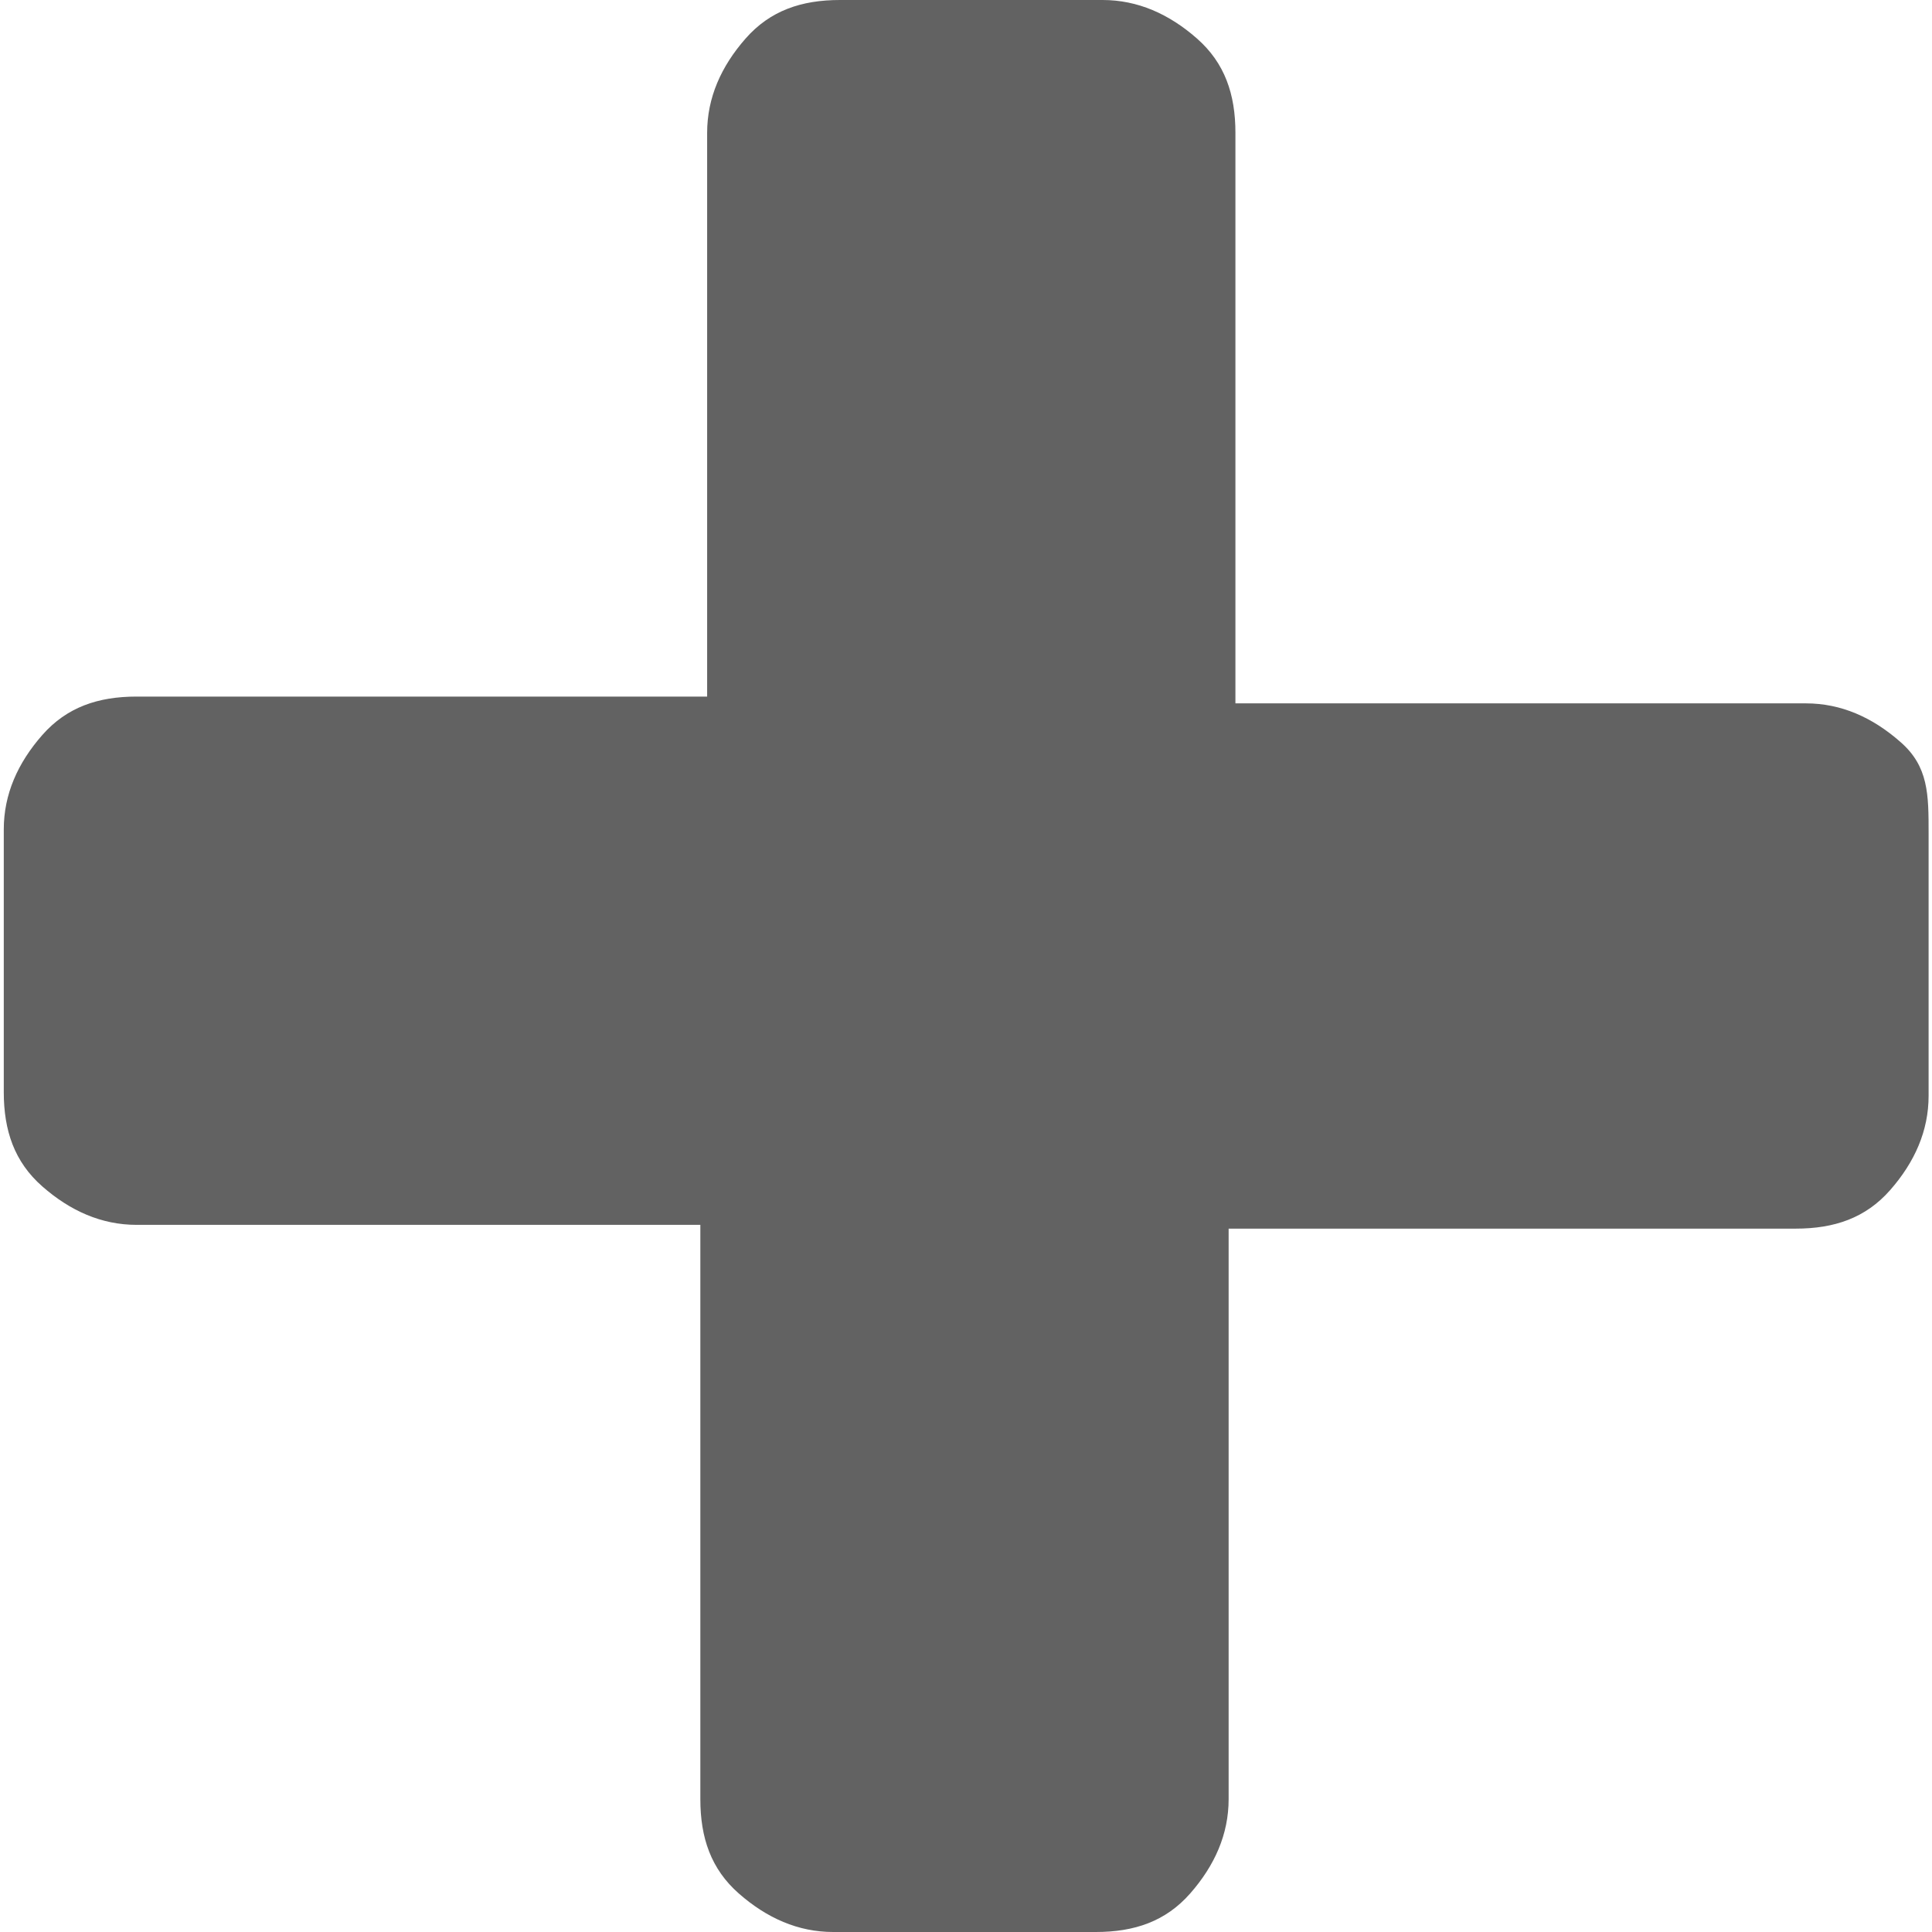
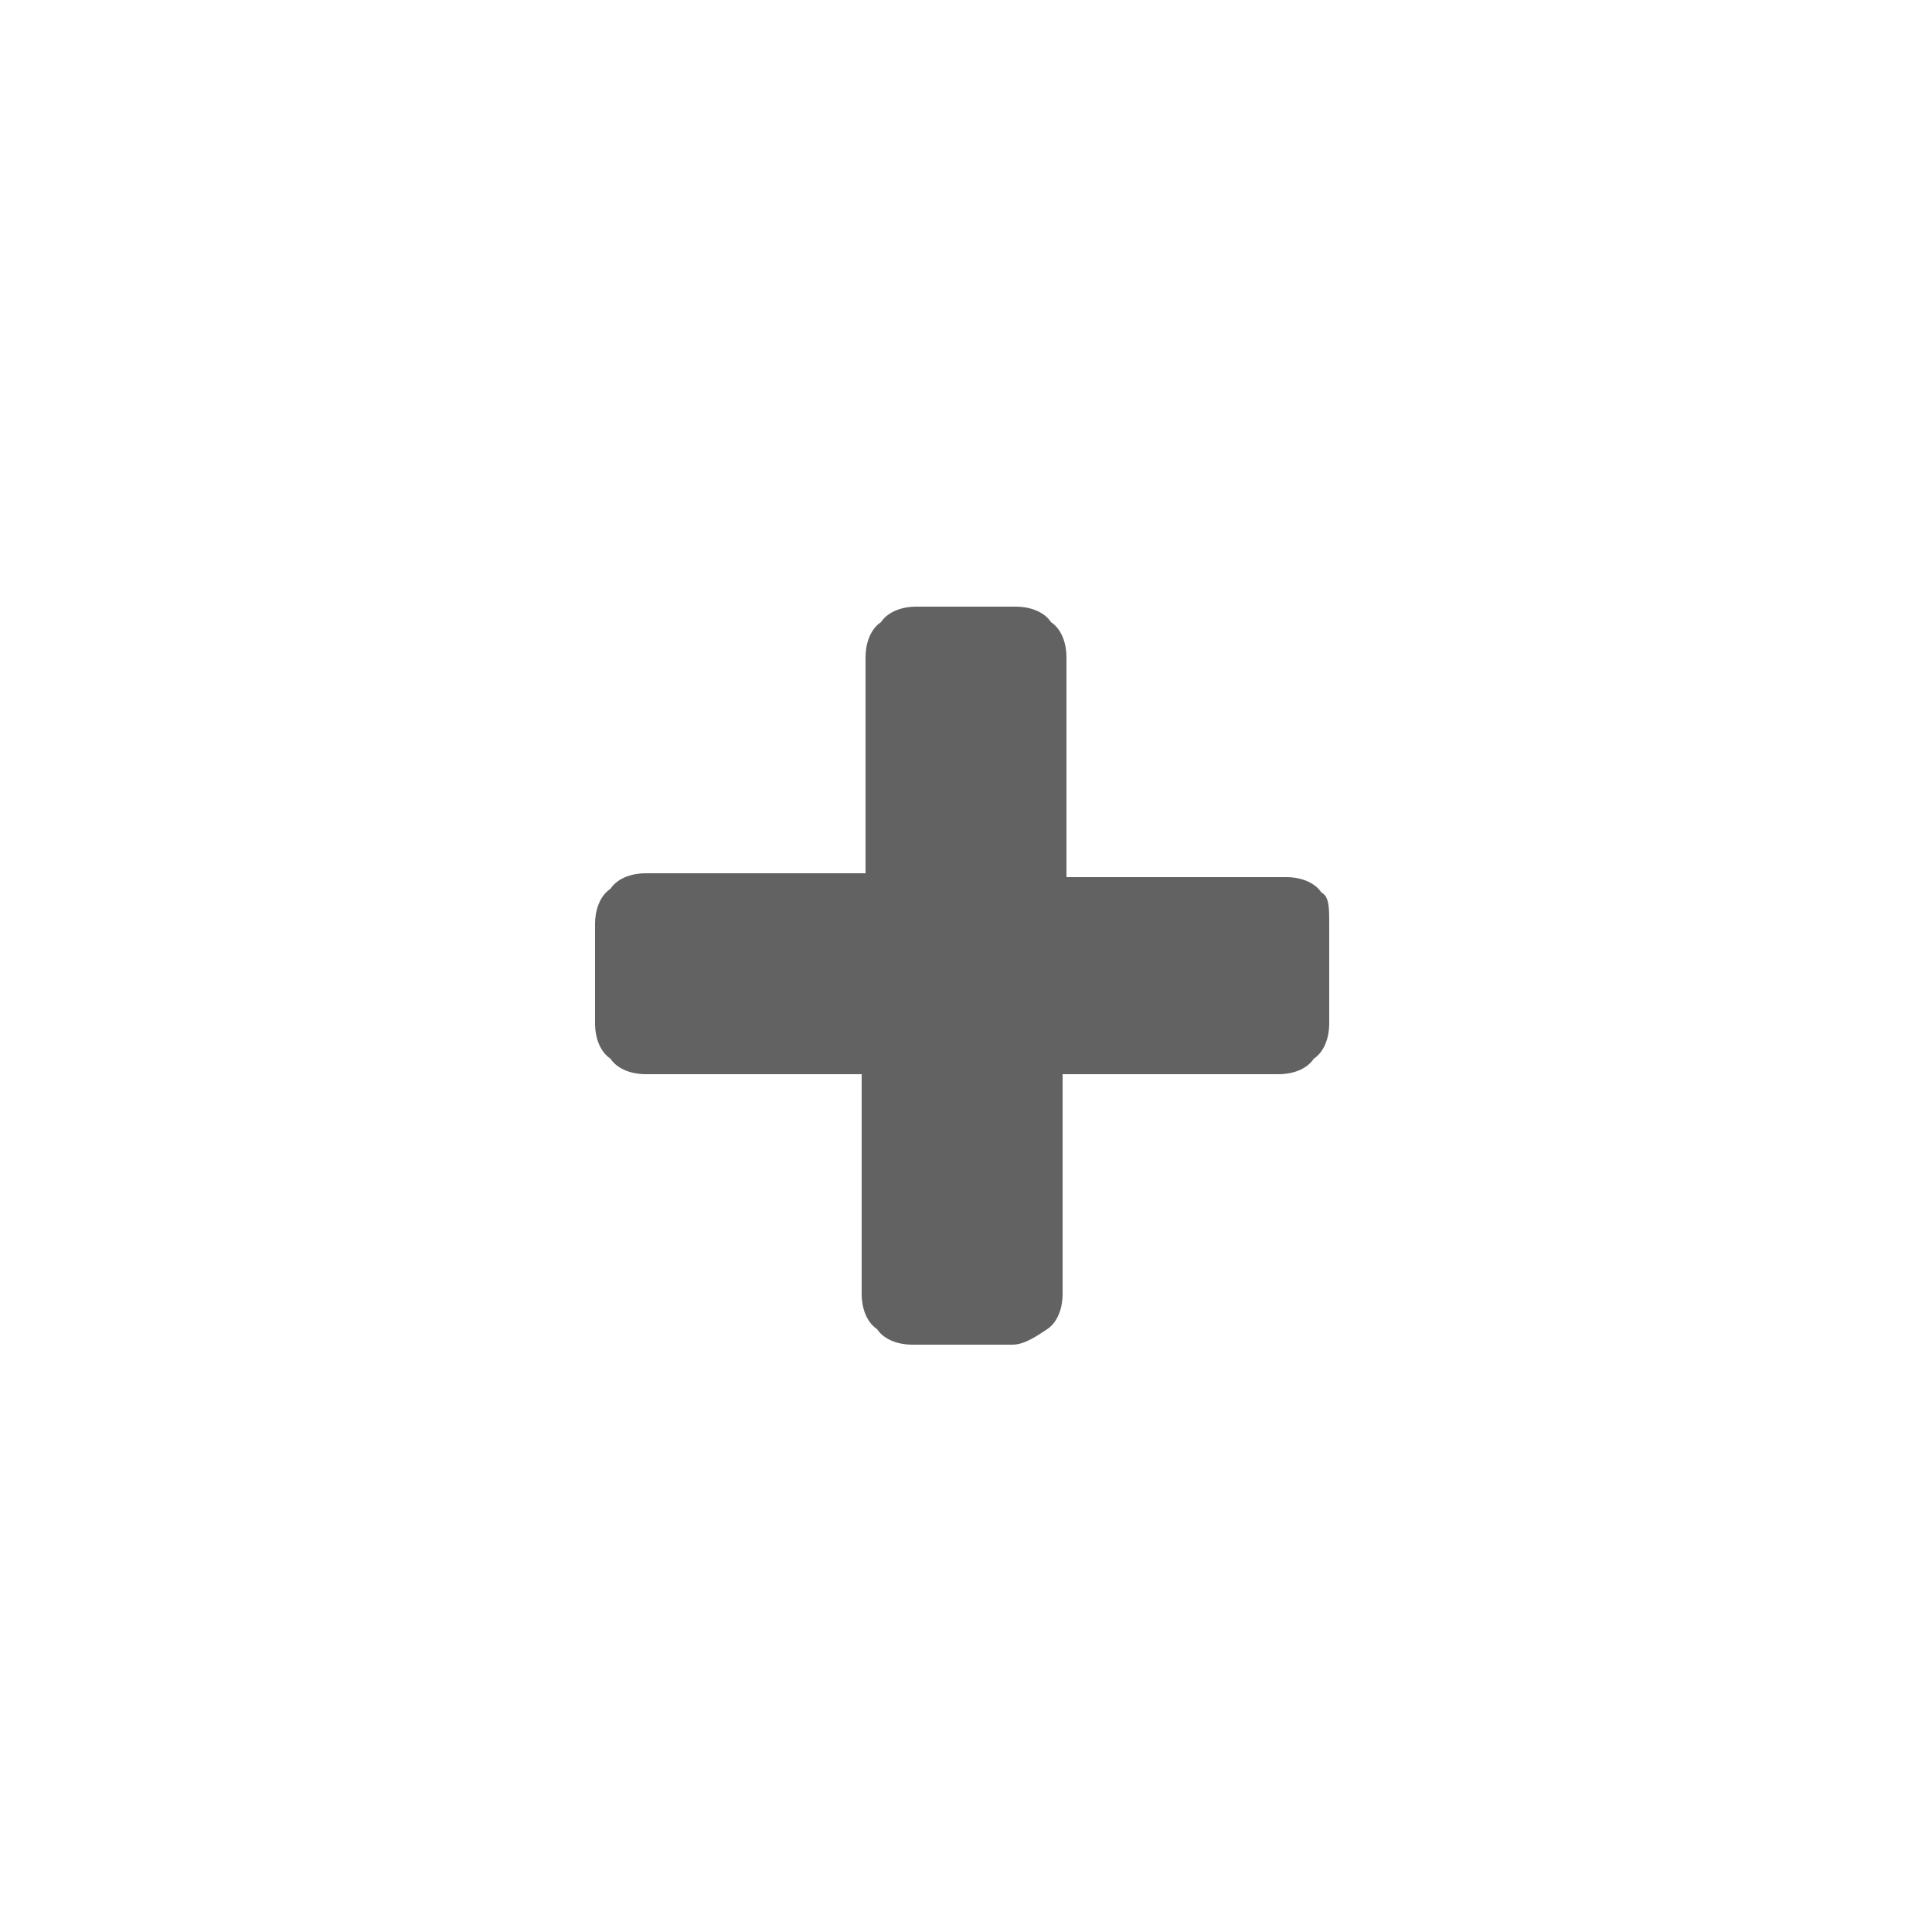
- <svg xmlns="http://www.w3.org/2000/svg" width="50pt" height="50pt" viewBox="0 0 512 512">
-   <path d="M511.1 220.8v69.6c0 9.3-3.7 17.6-10.2 25s-14.8 10.2-25 10.2H325.6v151.2c0 9.3-3.7 17.6-10.2 25-6.5 7.4-14.8 10.2-25 10.2h-69.6c-9.3 0-17.6-3.7-25-10.2-7.4-6.5-10.2-14.8-10.2-25V324.6H36.2c-9.3 0-17.6-3.7-25-10.2-7.4-6.5-10.2-14.8-10.2-25v-69.6c0-9.3 3.7-17.6 10.2-25 6.5-7.4 14.8-10.2 25-10.2h151.2V35.2c0-9.3 3.7-17.6 10.2-25 6.5-7.4 14.8-10.2 25-10.2h69.6c9.3 0 17.6 3.7 25 10.2 7.4 6.5 10.2 14.8 10.2 25v151.2h151.2c9.3 0 17.6 3.7 25 10.2 7.5 6.5 7.5 14 7.5 24.2z" fill="#626262" />
+ <svg xmlns="http://www.w3.org/2000/svg" viewBox="0 0 50 50">
+   <path d="M34.4 23.9v2.6c0 .3-.1.7-.4.9-.2.3-.6.4-.9.4h-5.6v5.7c0 .3-.1.7-.4.9s-.6.4-.9.4h-2.6c-.3 0-.7-.1-.9-.4-.3-.2-.4-.6-.4-.9v-5.7h-5.6c-.3 0-.7-.1-.9-.4-.3-.2-.4-.6-.4-.9v-2.6c0-.3.1-.7.4-.9.2-.3.6-.4.9-.4h5.7V17c0-.3.1-.7.4-.9.2-.3.6-.4.9-.4h2.6c.3 0 .7.1.9.4.3.2.4.6.4.9v5.7h5.7c.3 0 .7.1.9.4.2.1.2.4.2.8z" fill="#626262" />
</svg>
